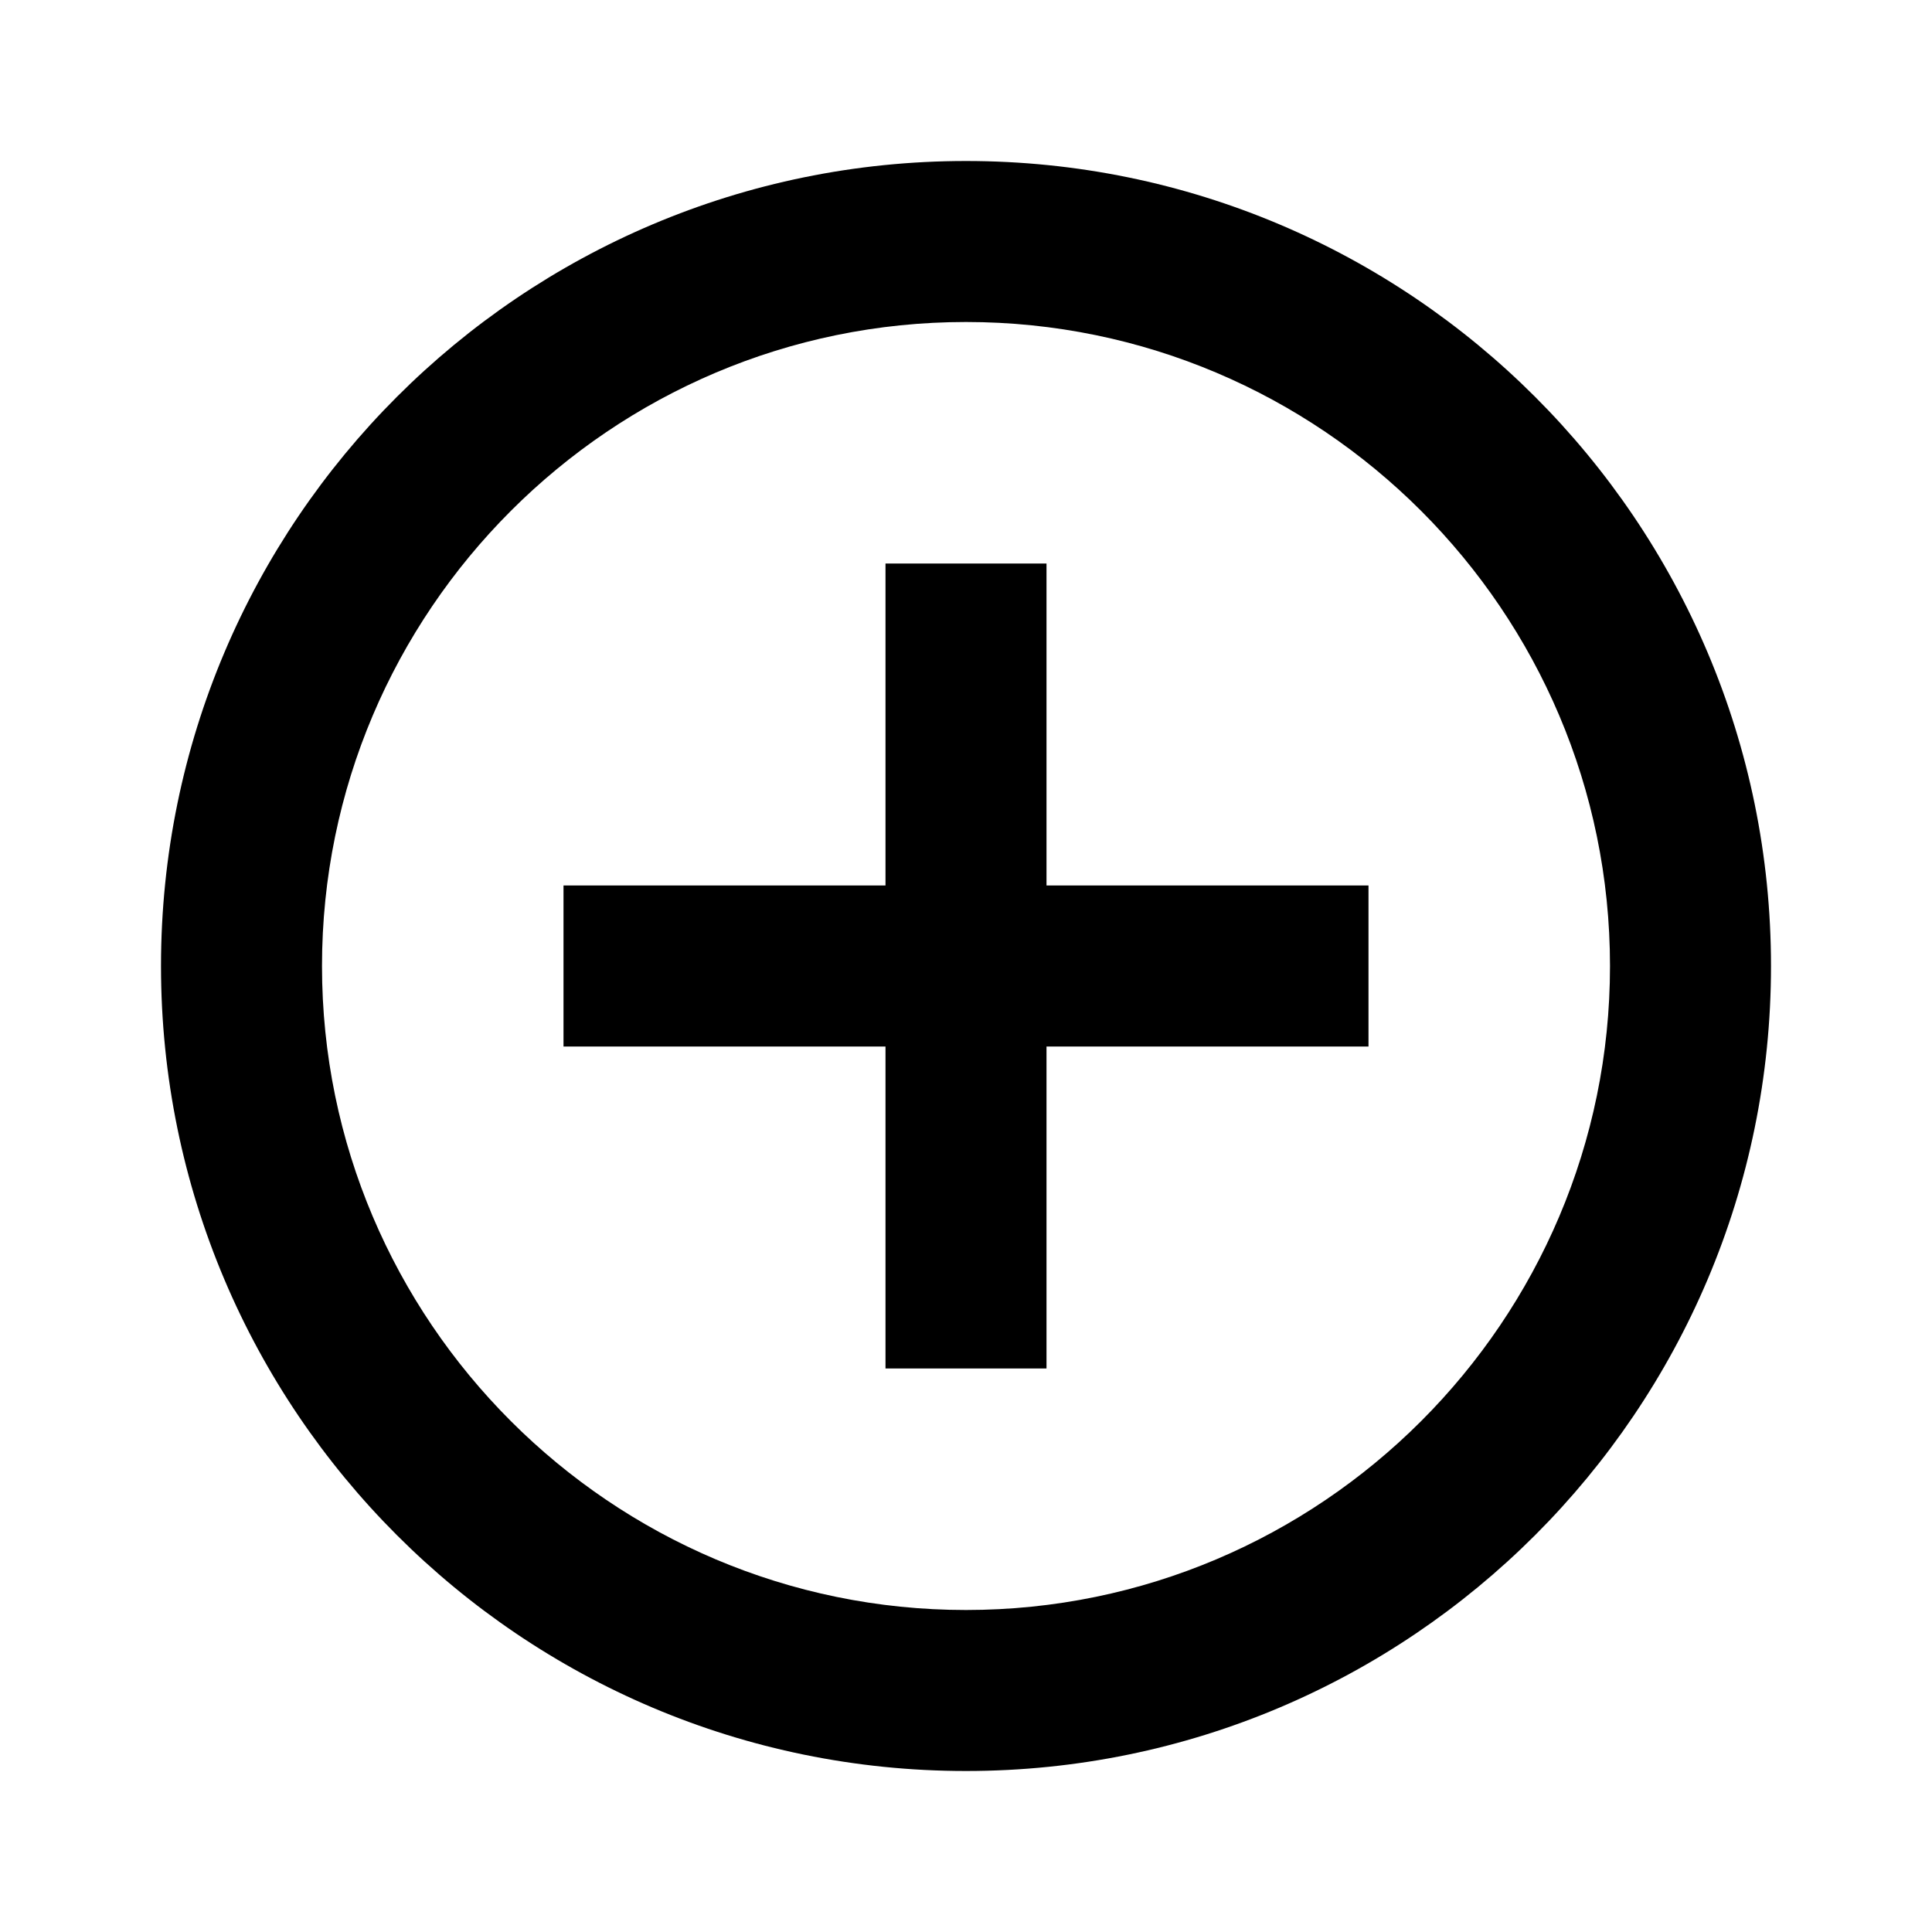
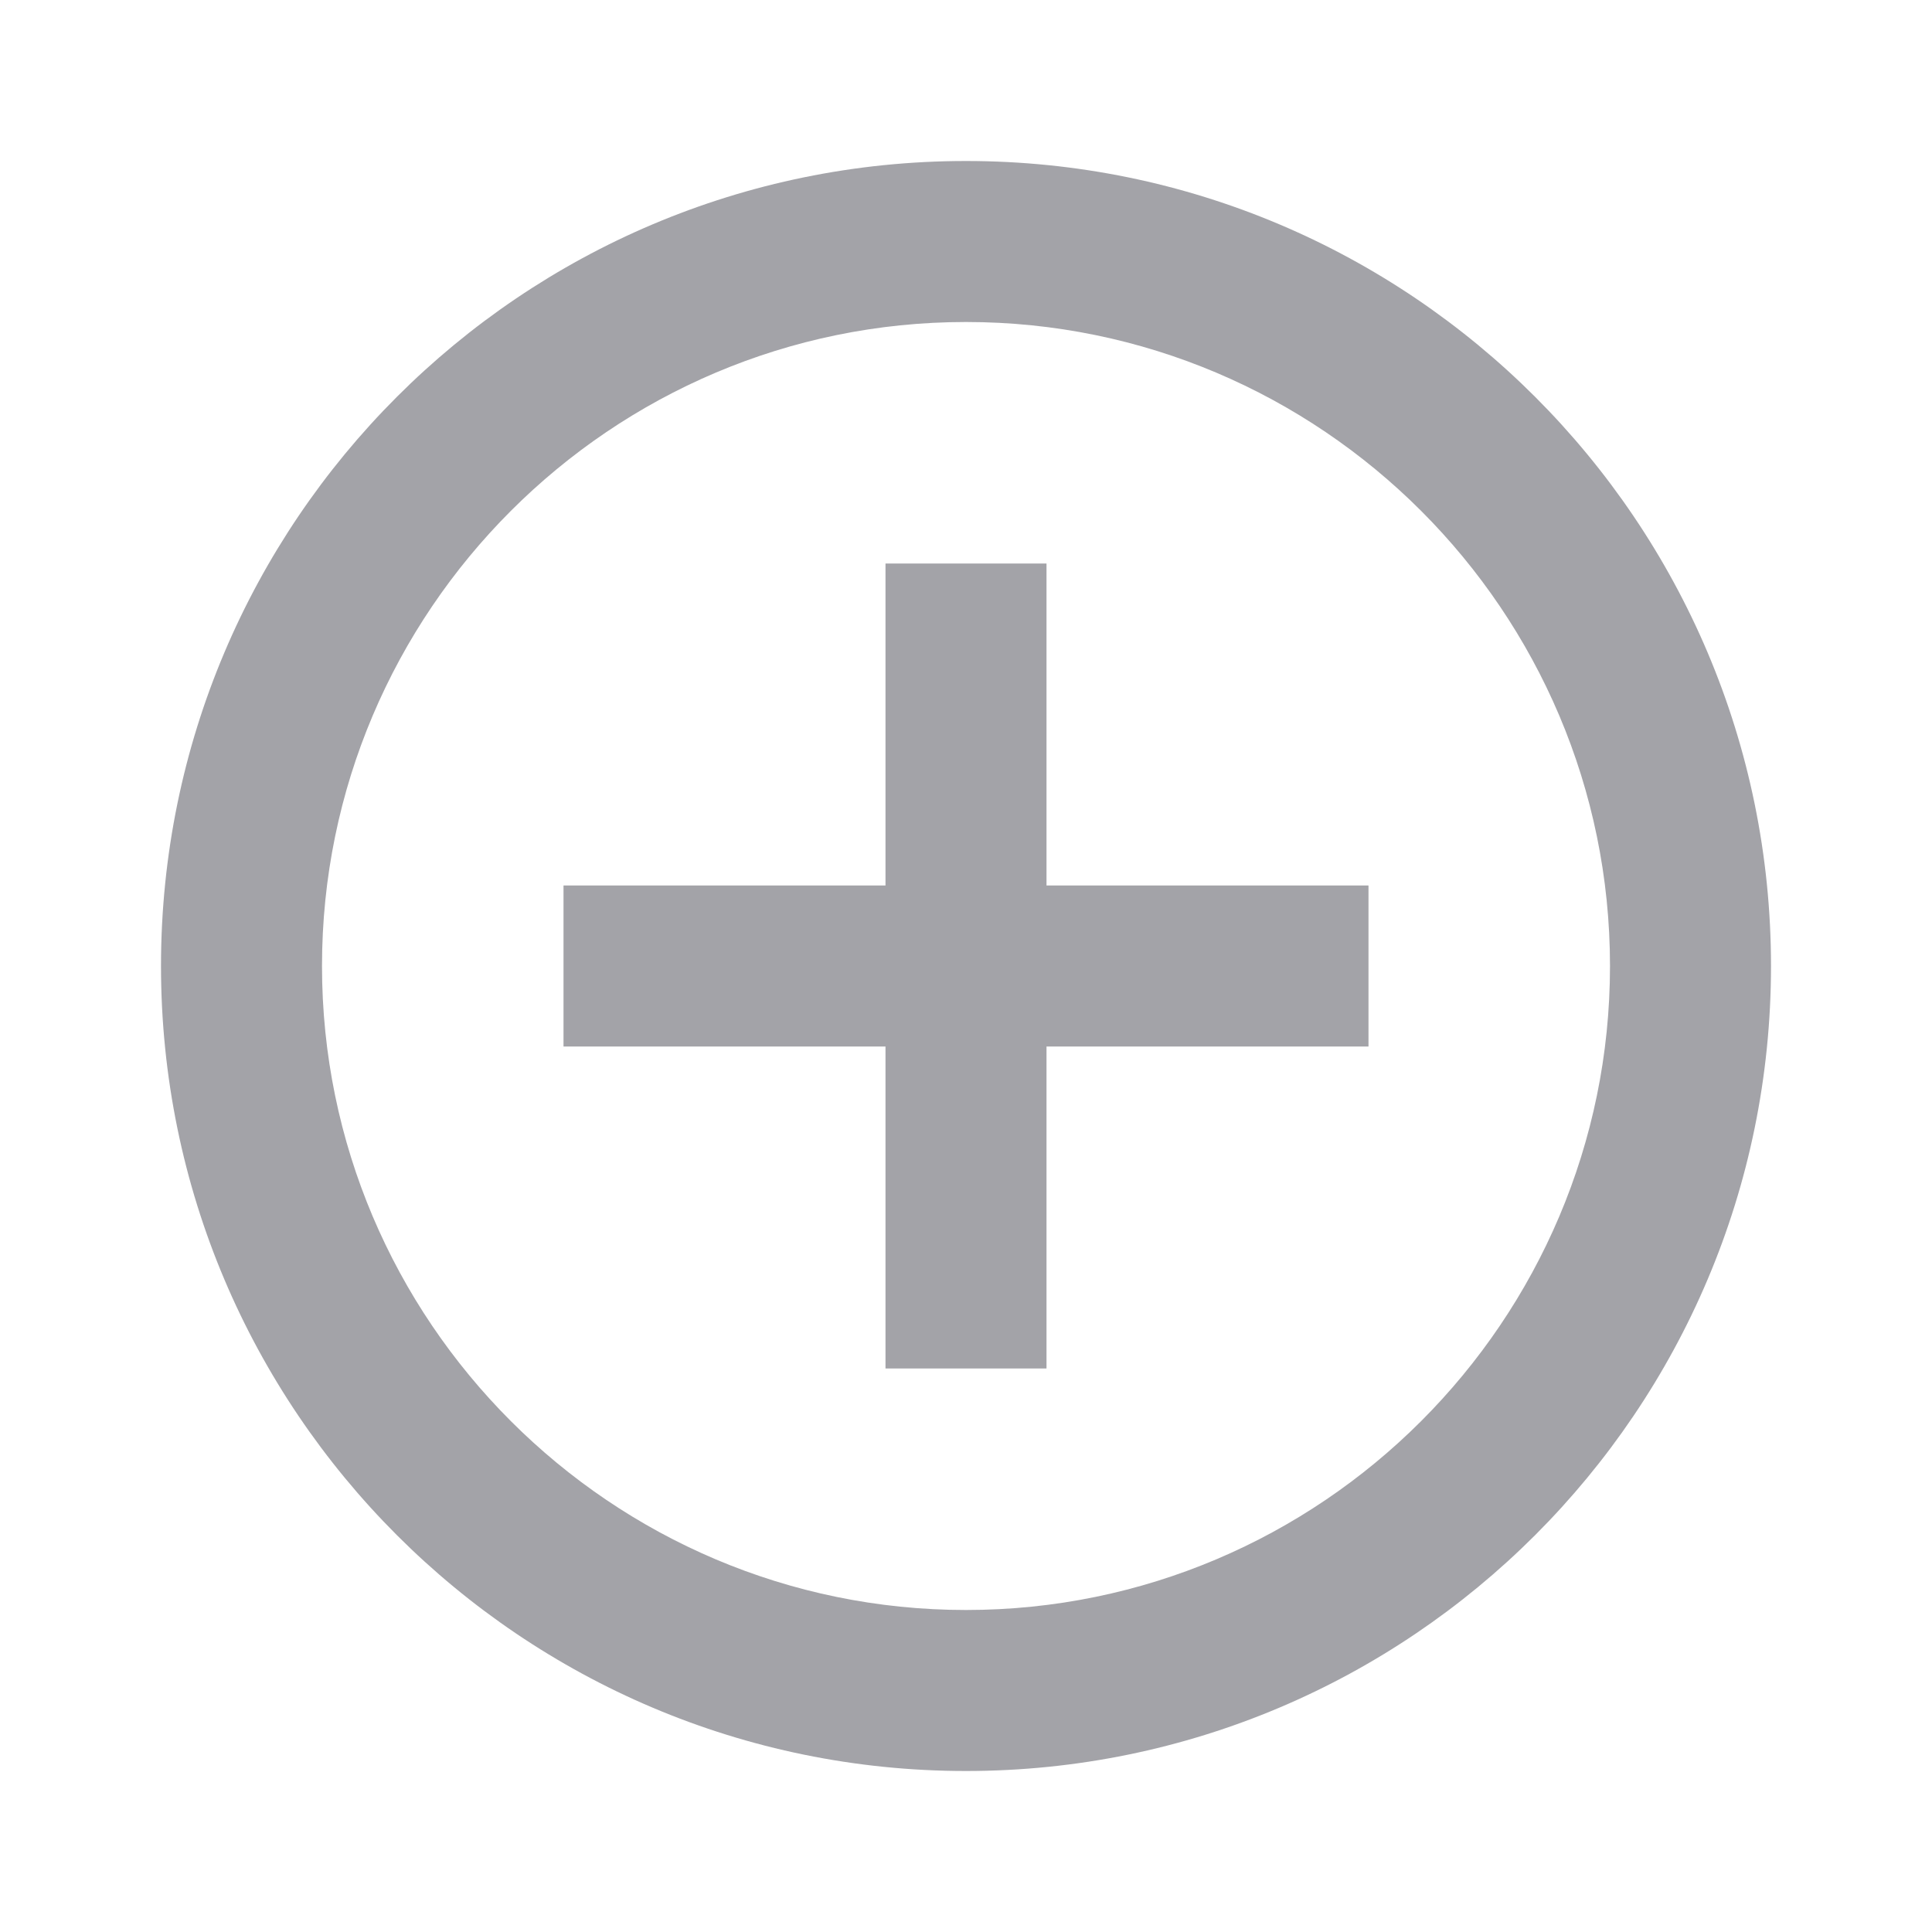
- <svg xmlns="http://www.w3.org/2000/svg" viewBox="0 0 24 24" fill="black" width="18px" height="18px">
+ <svg xmlns="http://www.w3.org/2000/svg" viewBox="0 0 24 24" fill="#a3a3a8" width="18px" height="18px">
  <path d="M0 0h24v24H0z" fill="none" />
  <path d="M13 7h-2v4H7v2h4v4h2v-4h4v-2h-4V7zm-1-5C6.48 2 2 6.48 2 12s4.48 10 10 10 10-4.48 10-10S17.52 2 12 2zm0 18c-4.41 0-8-3.59-8-8s3.59-8 8-8 8 3.59 8 8-3.59 8-8 8z" />
</svg>
